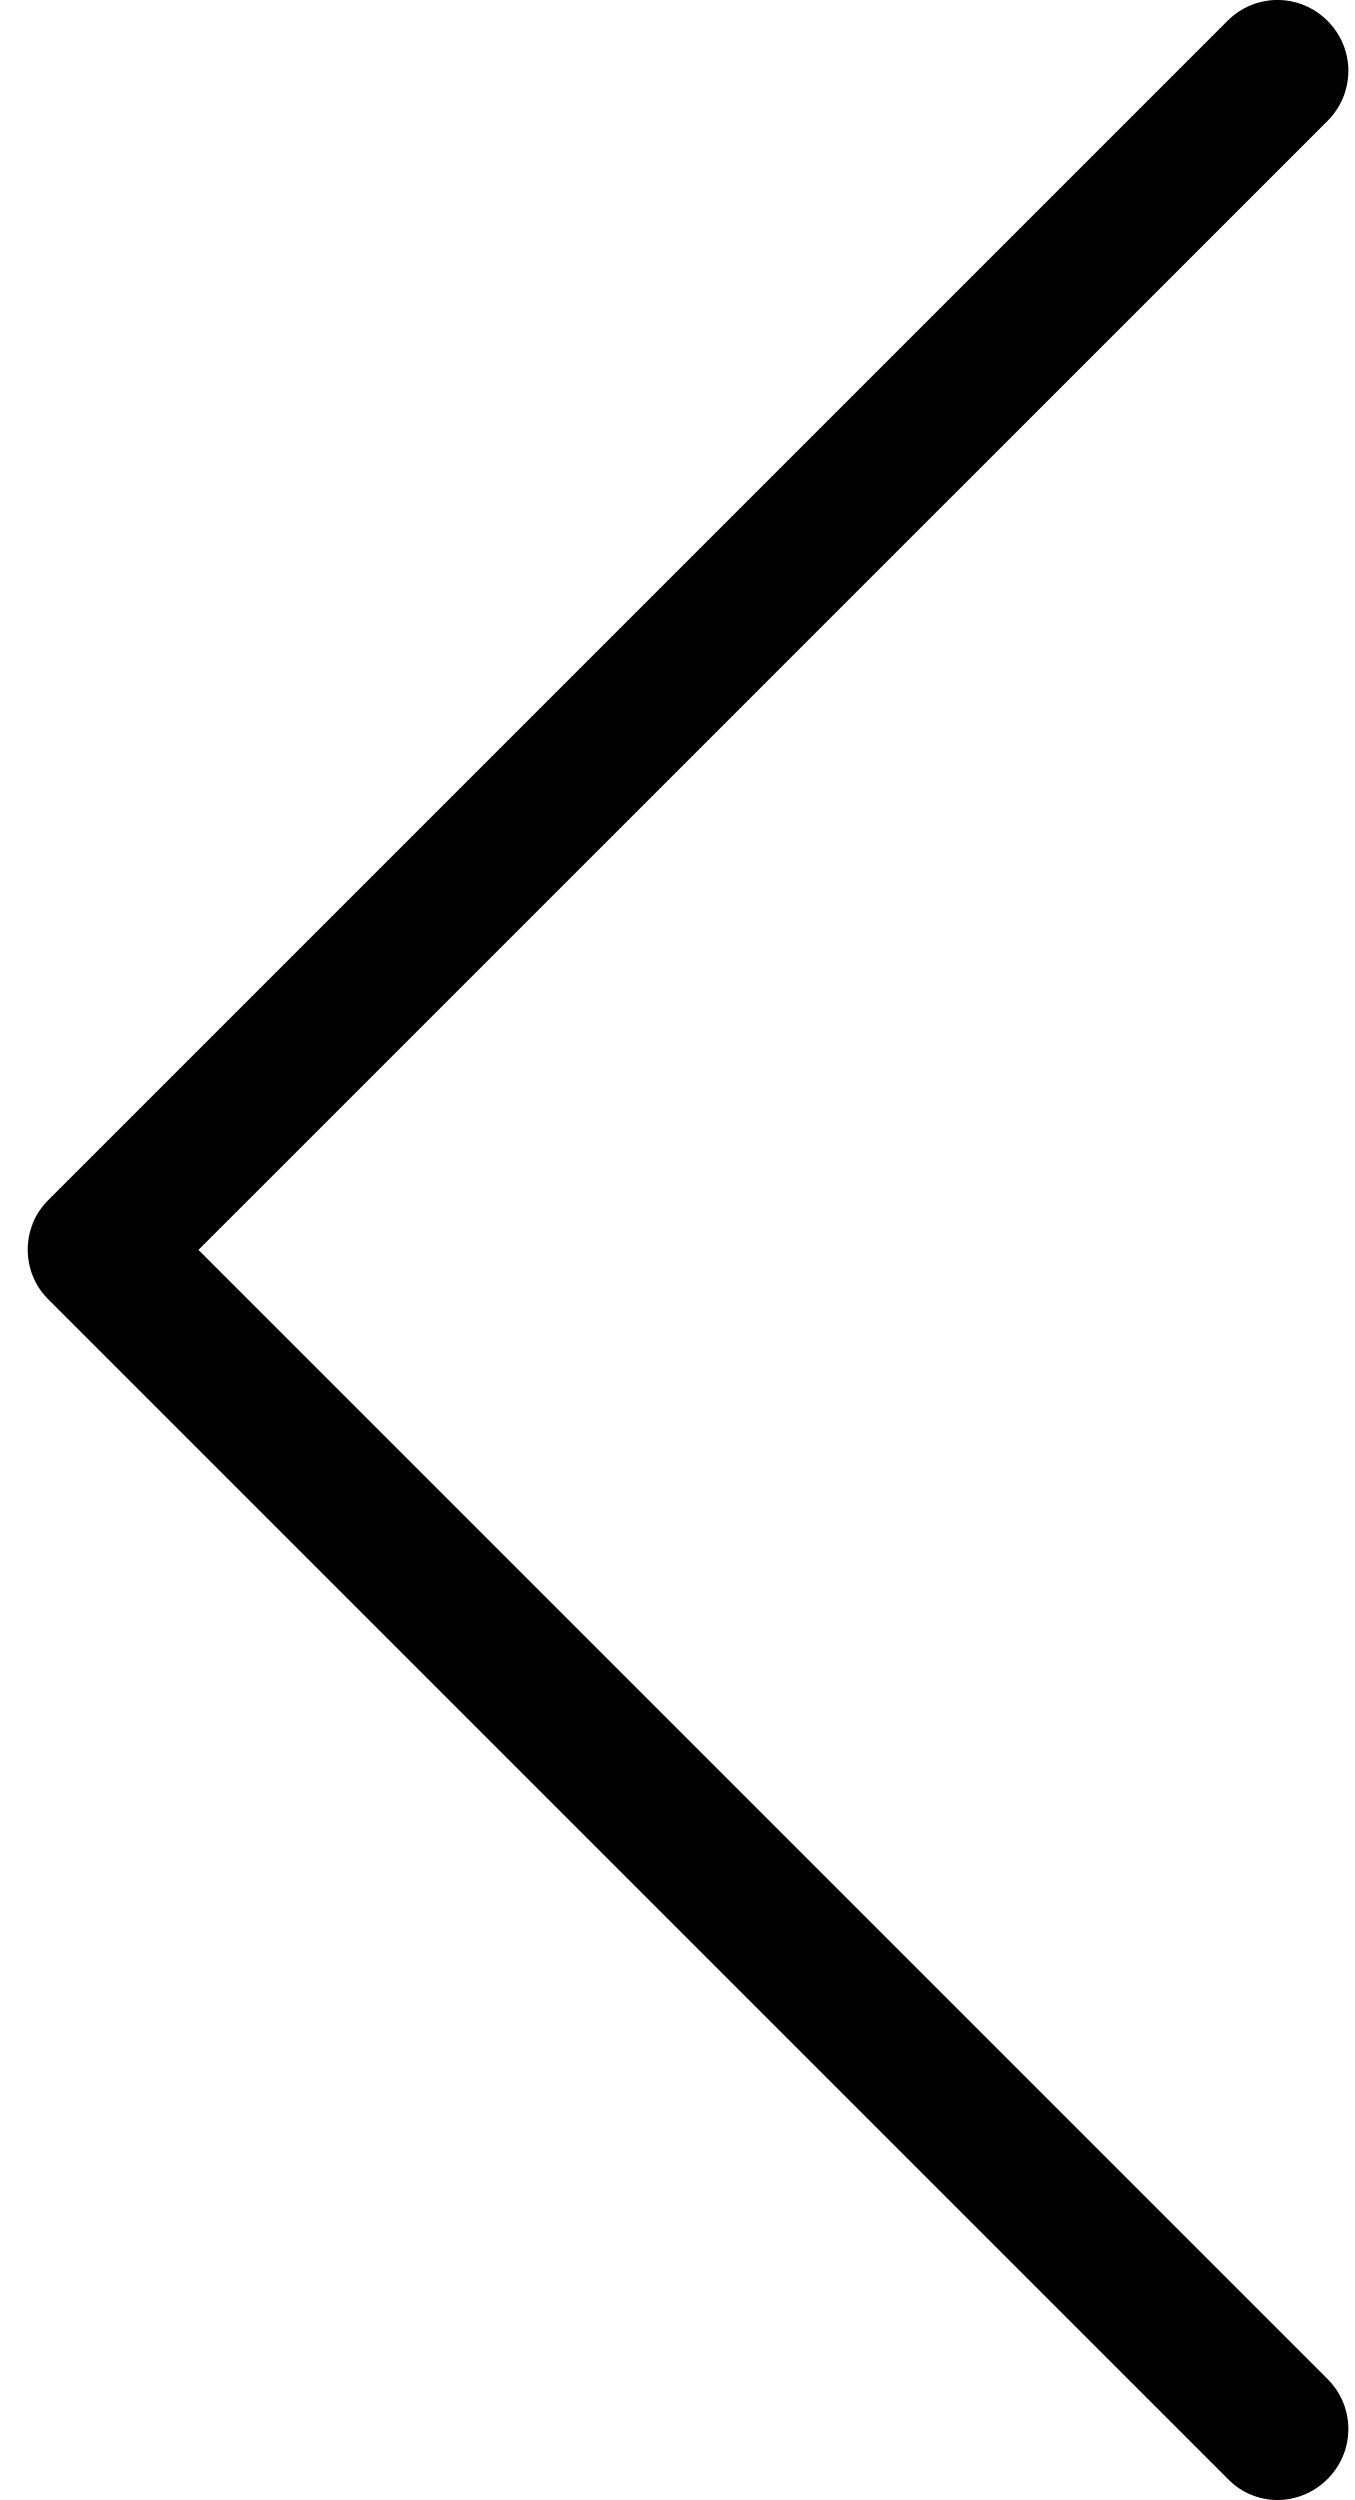
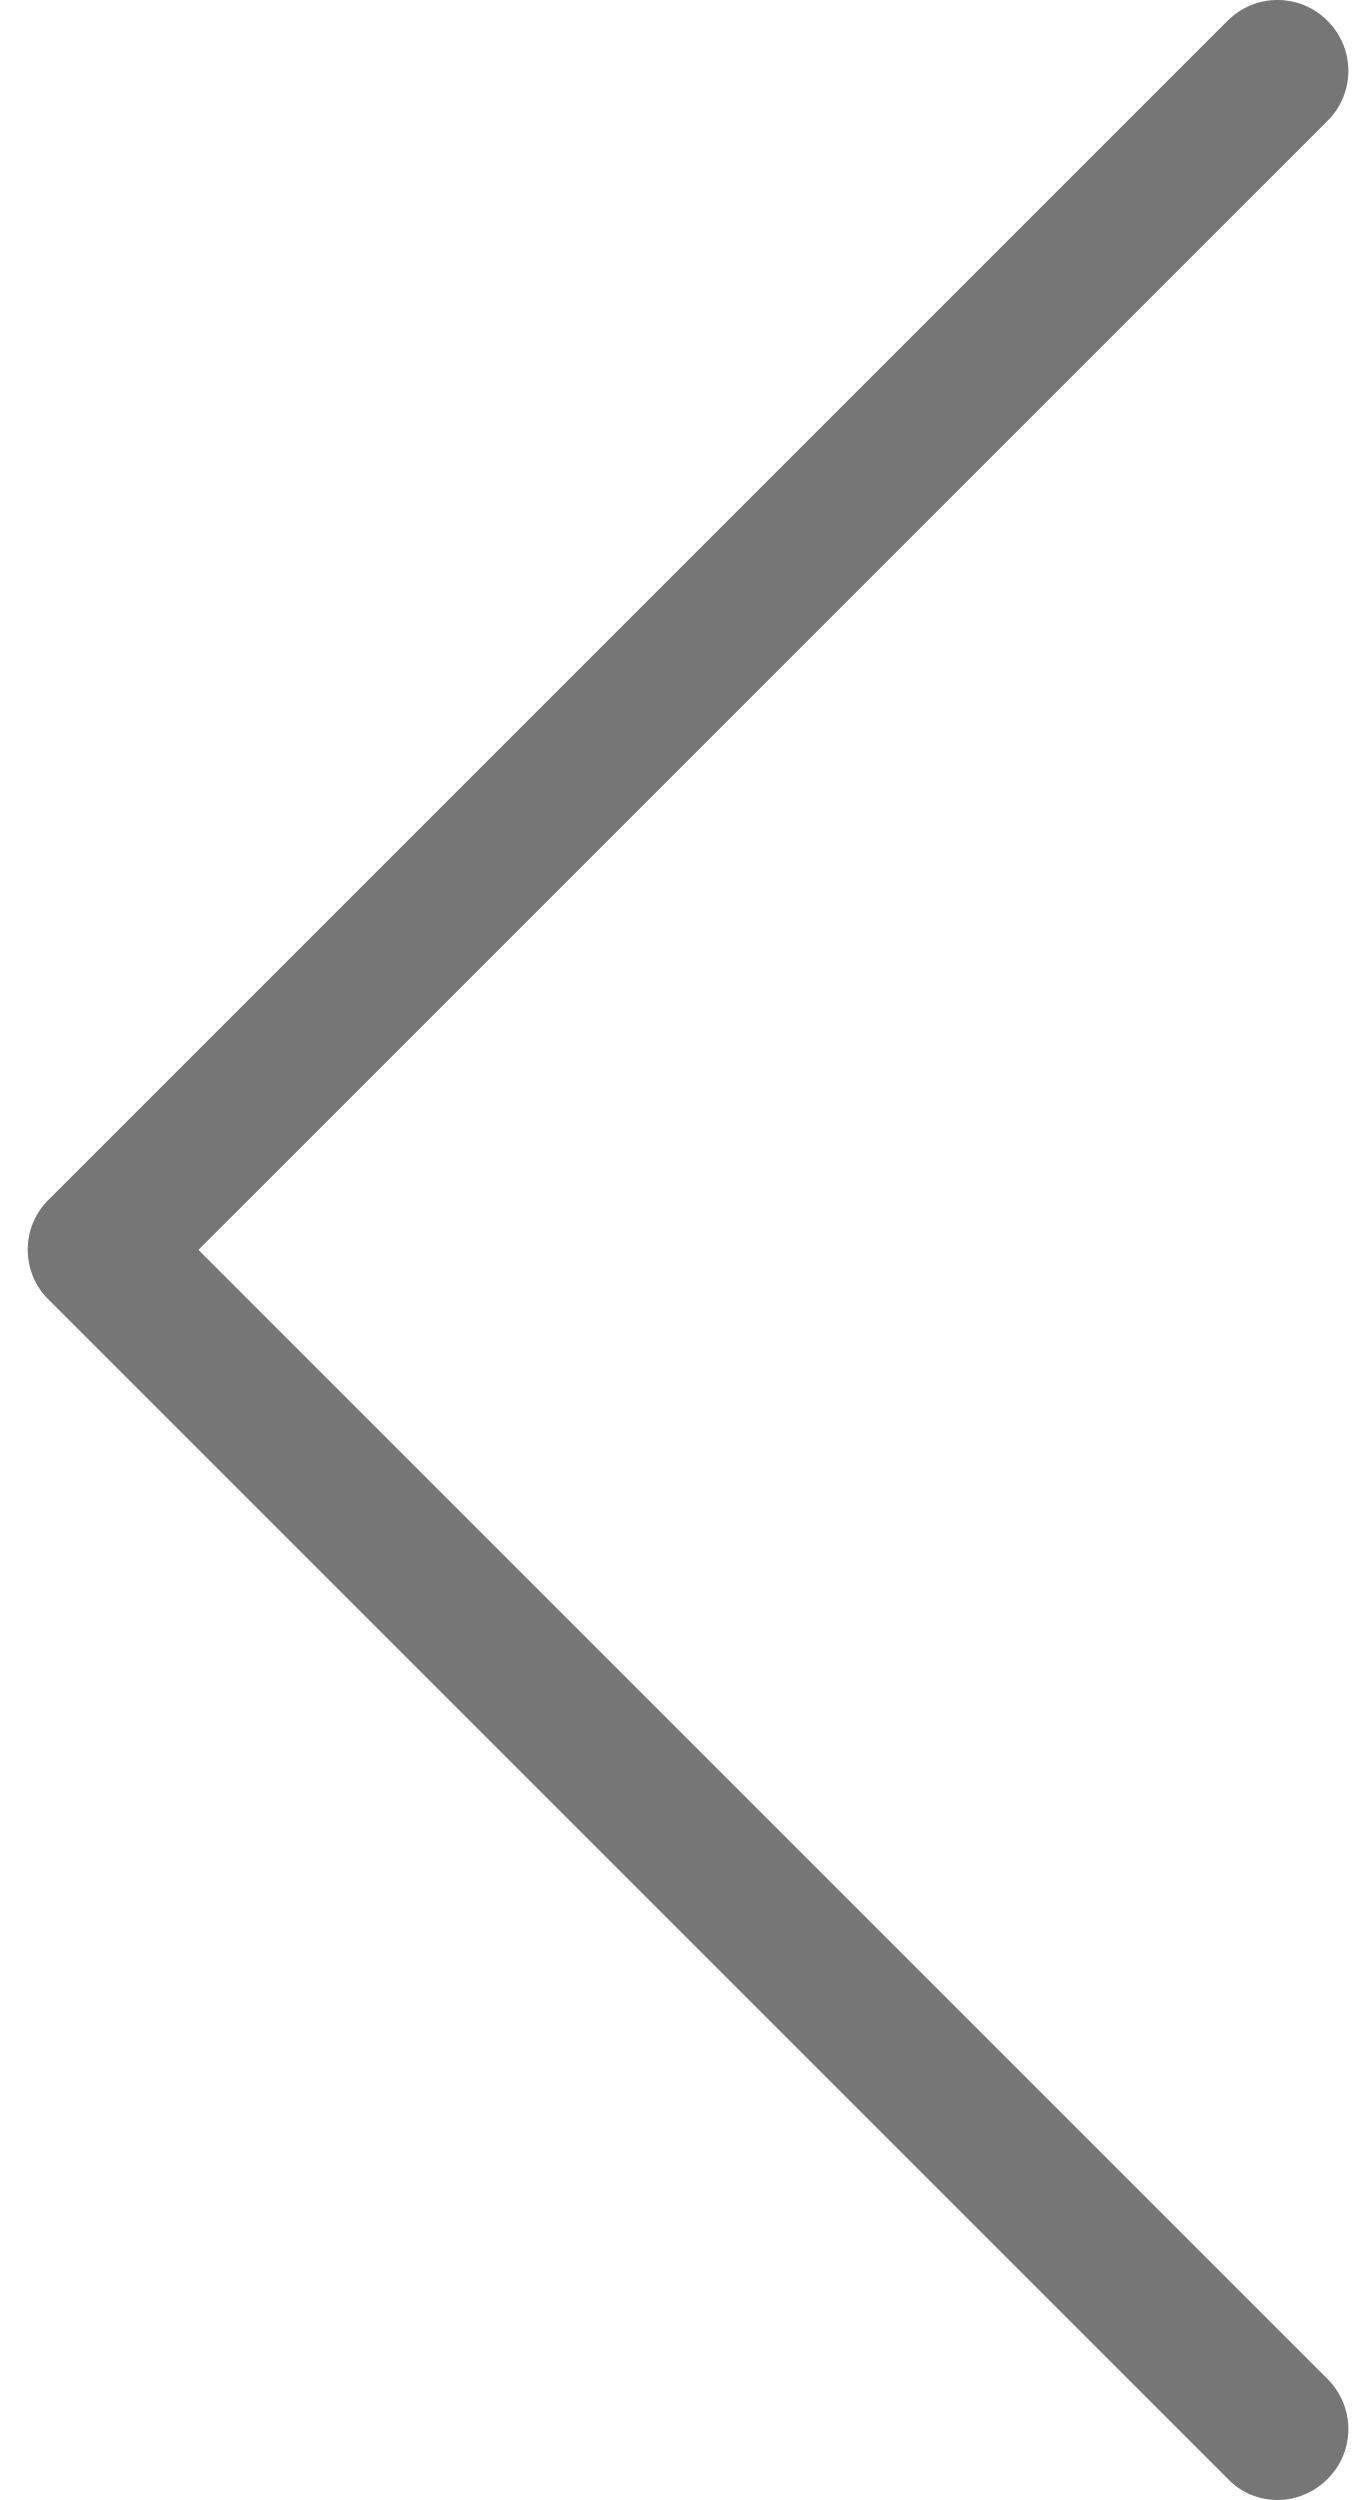
<svg xmlns="http://www.w3.org/2000/svg" width="13px" height="24px" viewBox="0 0 13 24" version="1.1">
  <defs />
  <g id="Icons" stroke="none" stroke-width="1" fill="none" fill-rule="evenodd">
-     <g id="steuerung_pfeil_links" transform="translate(-17, -12)" fill="#000000">
+     <g id="steuerung_pfeil_links" transform="translate(-17, -12)" fill="#767676">
      <g transform="translate(23.5, 24) scale(-1, 1) translate(-23.5, -24) translate(17, 12)" id="Shape">
        <path d="M12.538,11.522 L1.216,0.2 C0.95,-0.067 0.522,-0.067 0.256,0.2 C-0.011,0.466 -0.011,0.894 0.256,1.161 L11.095,11.999 L0.256,22.838 C-0.011,23.105 -0.011,23.532 0.256,23.799 C0.387,23.93 0.563,24 0.734,24 C0.905,24 1.081,23.935 1.211,23.799 L12.533,12.477 C12.8,12.216 12.8,11.783 12.538,11.522 L12.538,11.522 Z" />
      </g>
    </g>
  </g>
</svg>
